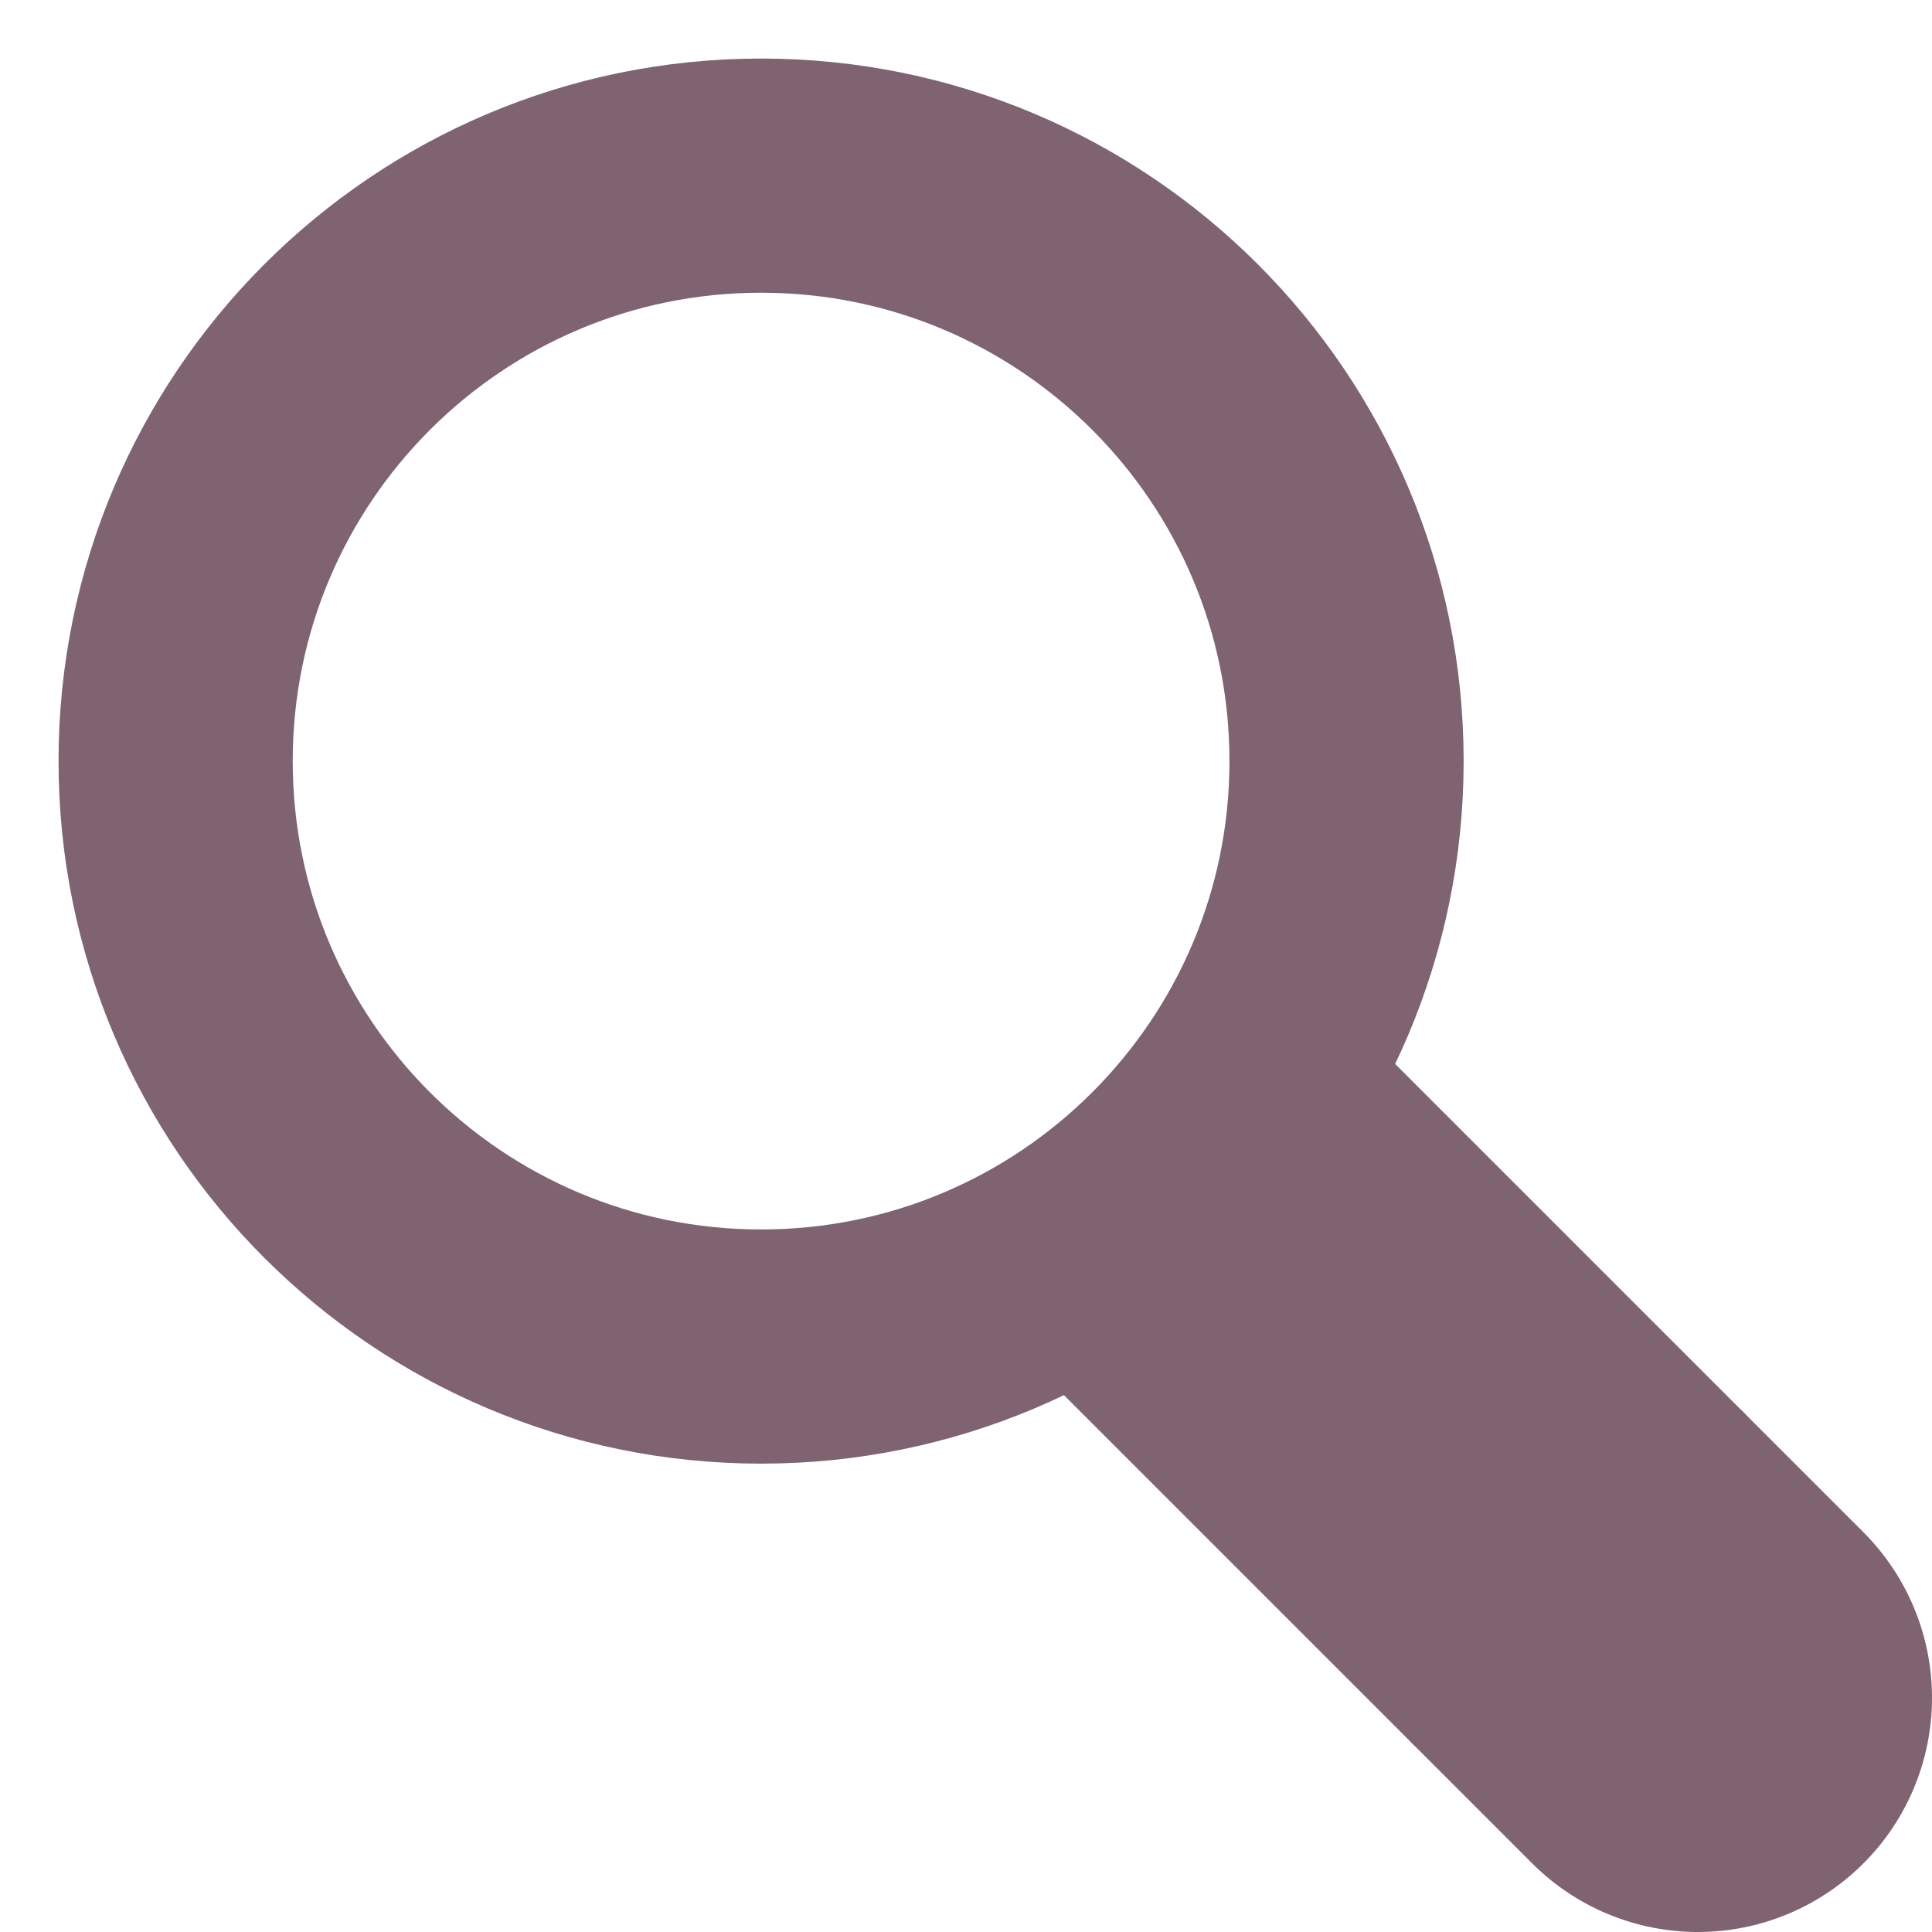
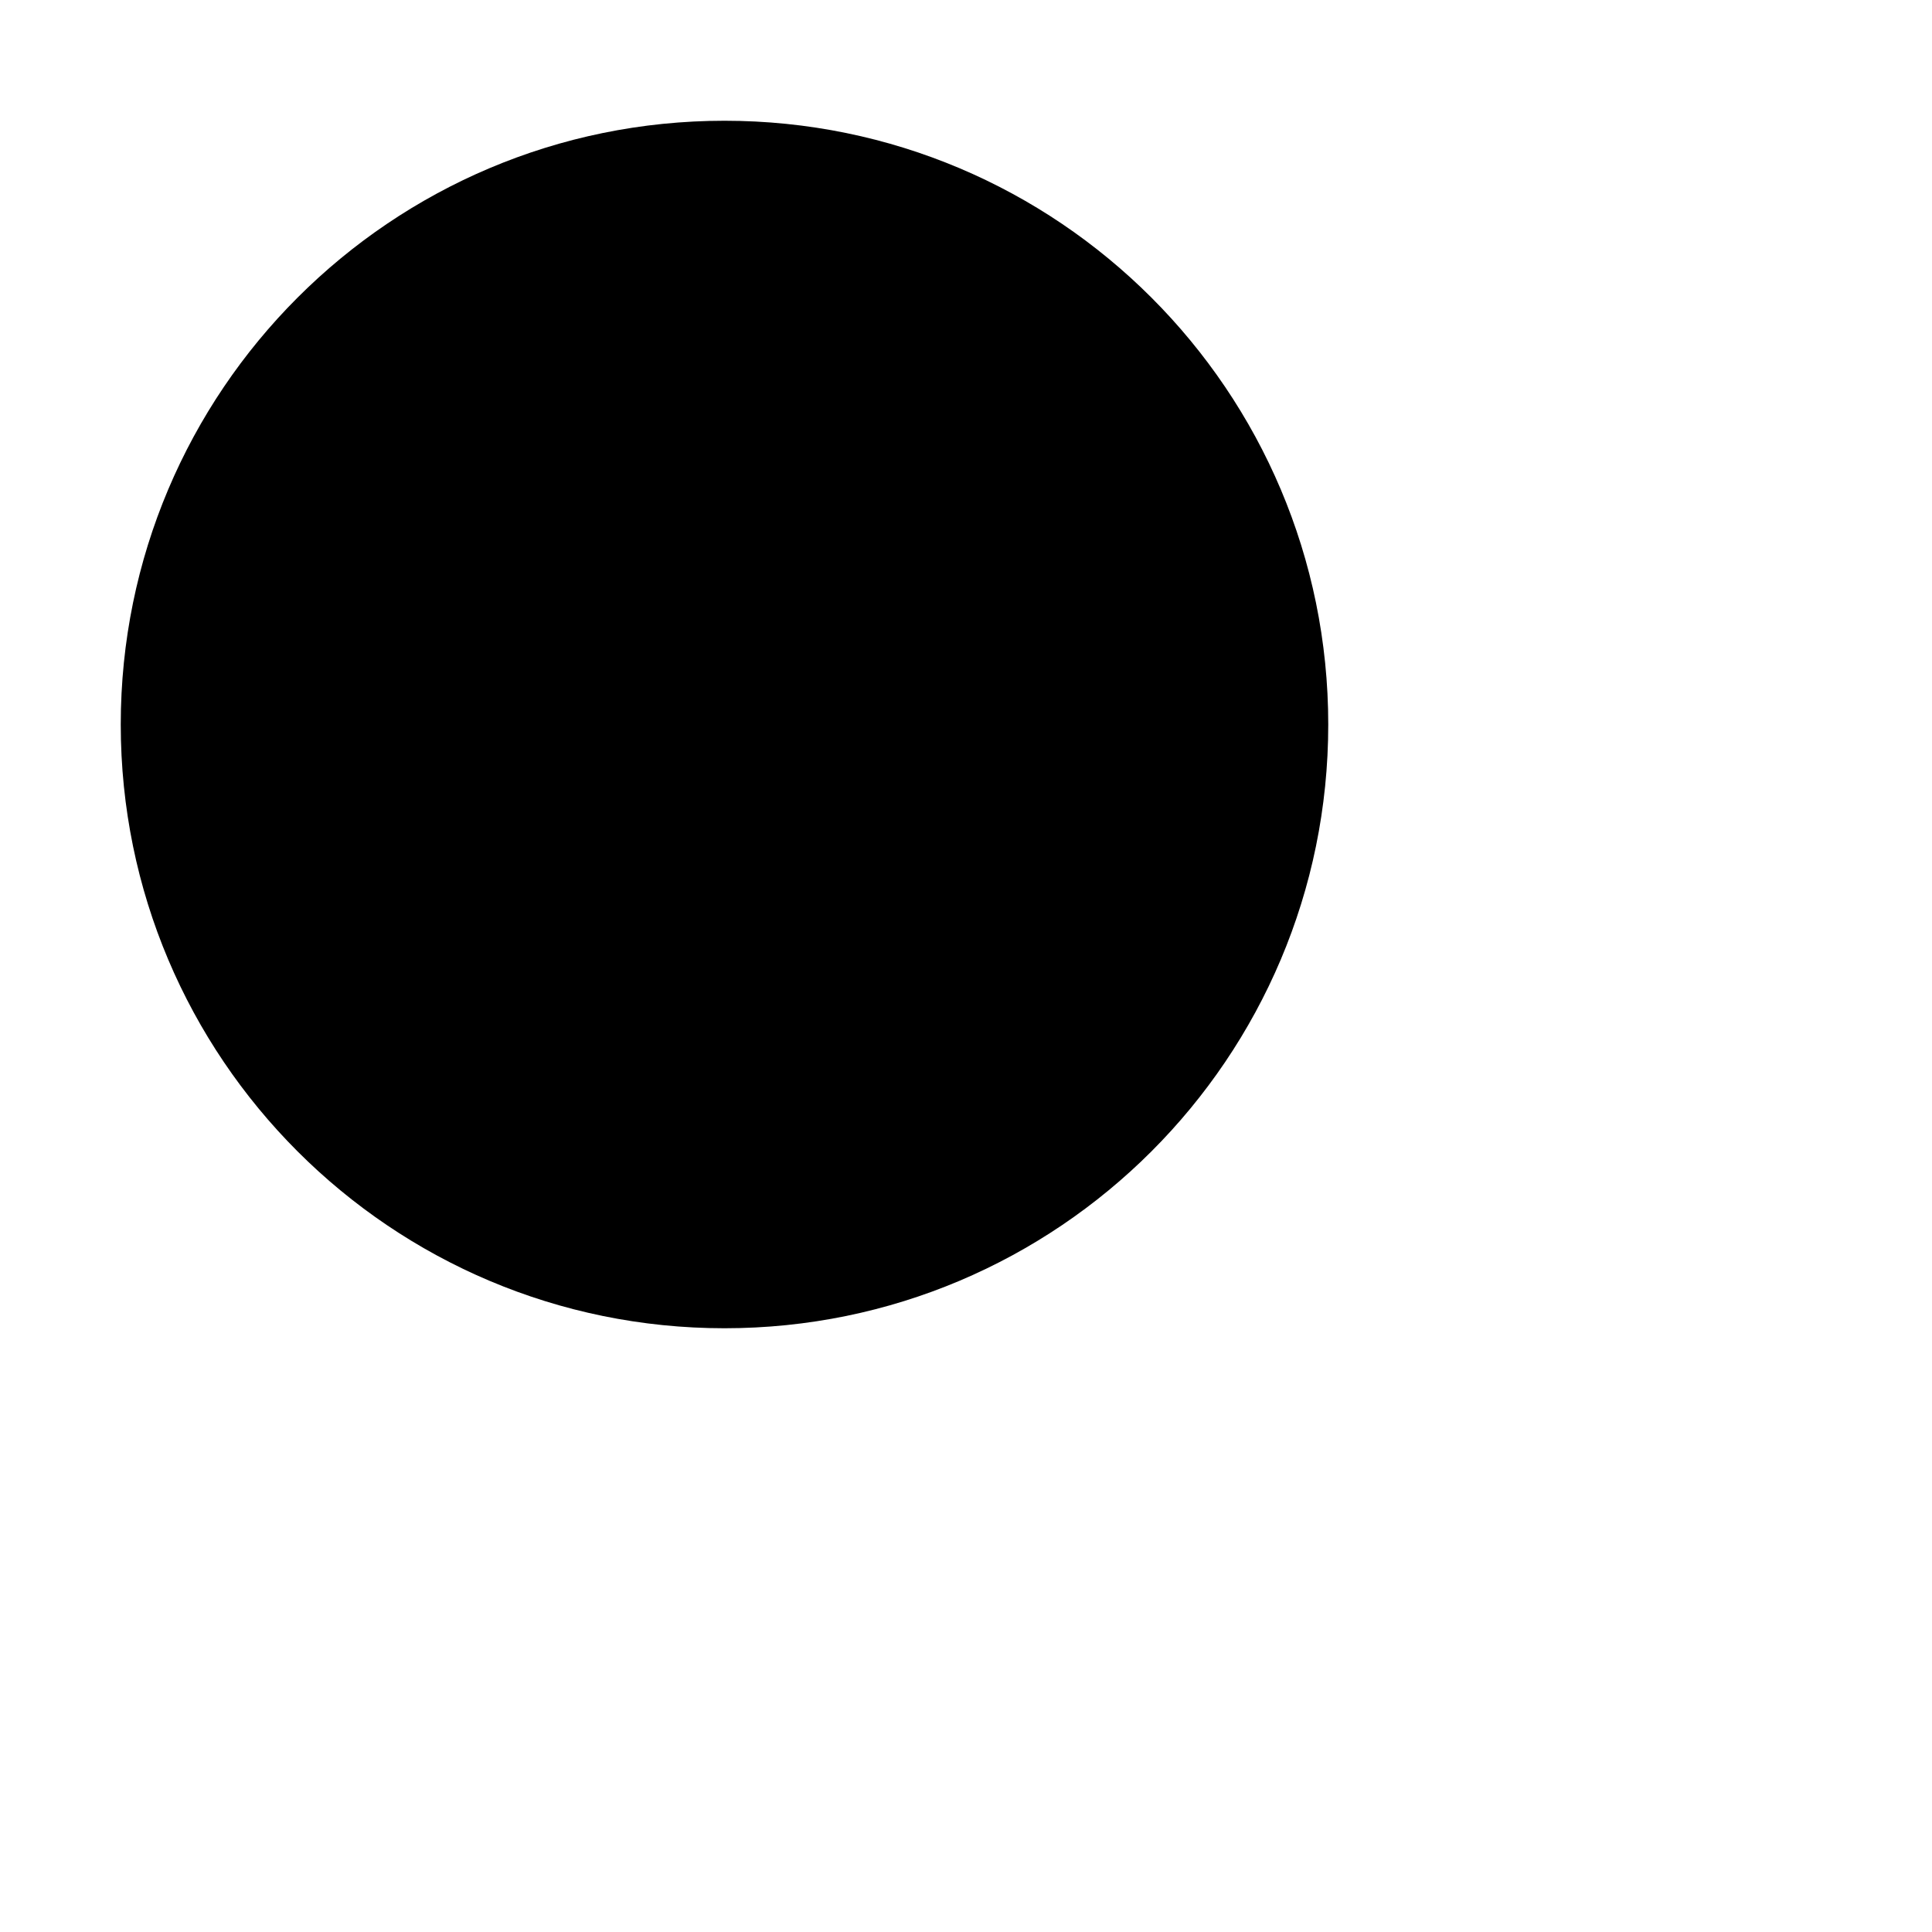
- <svg xmlns="http://www.w3.org/2000/svg" width="16.5" height="16.5" viewBox="0 0 16.5 16.5">
-   <defs>
-     <style>
-       .a, .b, .c, .d {
-         fill: none;
-       }
- 
-       .a, .b, .c {
-         stroke: #7f6371;
-         stroke-miterlimit: 10;
-       }
- 
-       .a {
-         stroke-width: 2px;
-       }
- 
-       .b {
-         stroke-linecap: round;
-       }
- 
-       .b, .c {
-         stroke-width: 4px;
-       }
-     </style>
-   </defs>
-   <g>
-     <g>
-       <circle class="a" cx="6.5" cy="6.5" r="5" />
-       <line class="b" x1="14.5" y1="14.5" x2="13.5" y2="13.5" />
-       <line class="c" x1="13.5" y1="13.5" x2="9.762" y2="9.762" />
-     </g>
-     <rect class="d" width="16" height="16" />
-   </g>
+ <svg xmlns="http://www.w3.org/2000/svg" width="16" height="16" viewBox="0 0 16 16" class="fill-none stroke-currentcolor sw-2 sl-r">
+   <circle cx="6" cy="6" r="5" />
+   <line class="sw-4" x1="11.165" y1="11.165" x2="14" y2="14" />
+   <line class="sw-4" x1="10" y1="10" x2="11.165" y2="11.165" />
</svg>
